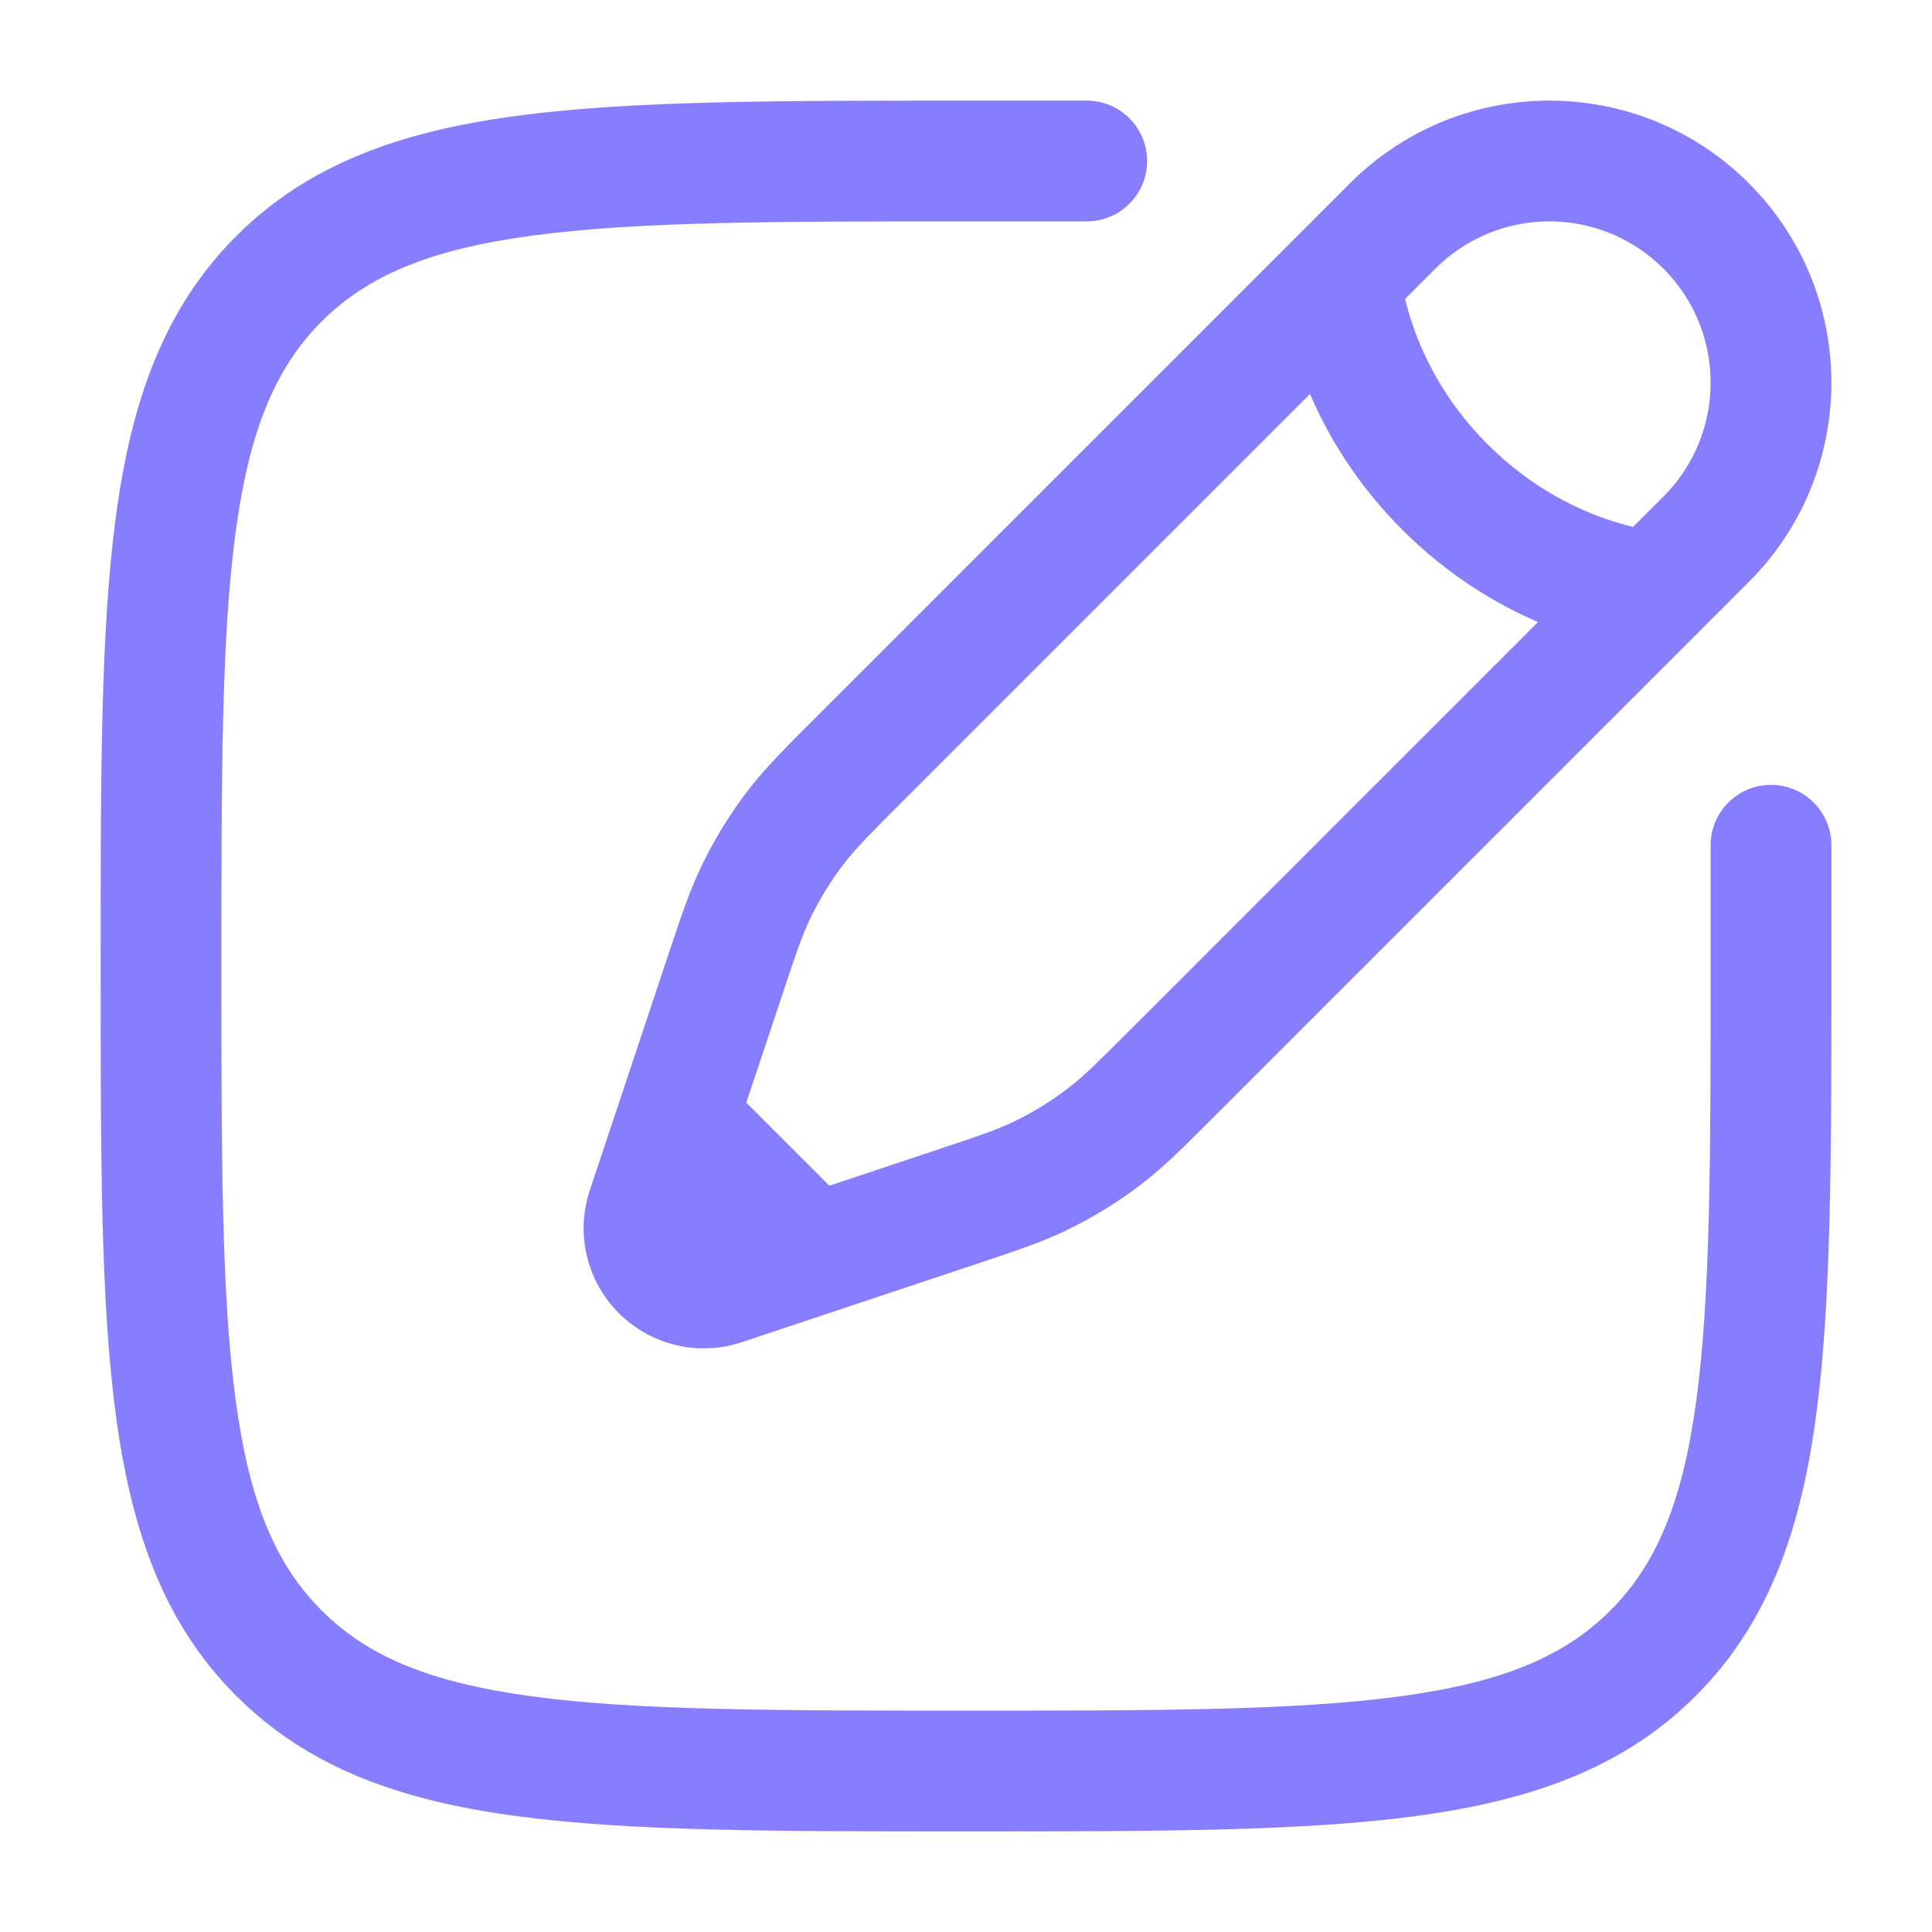
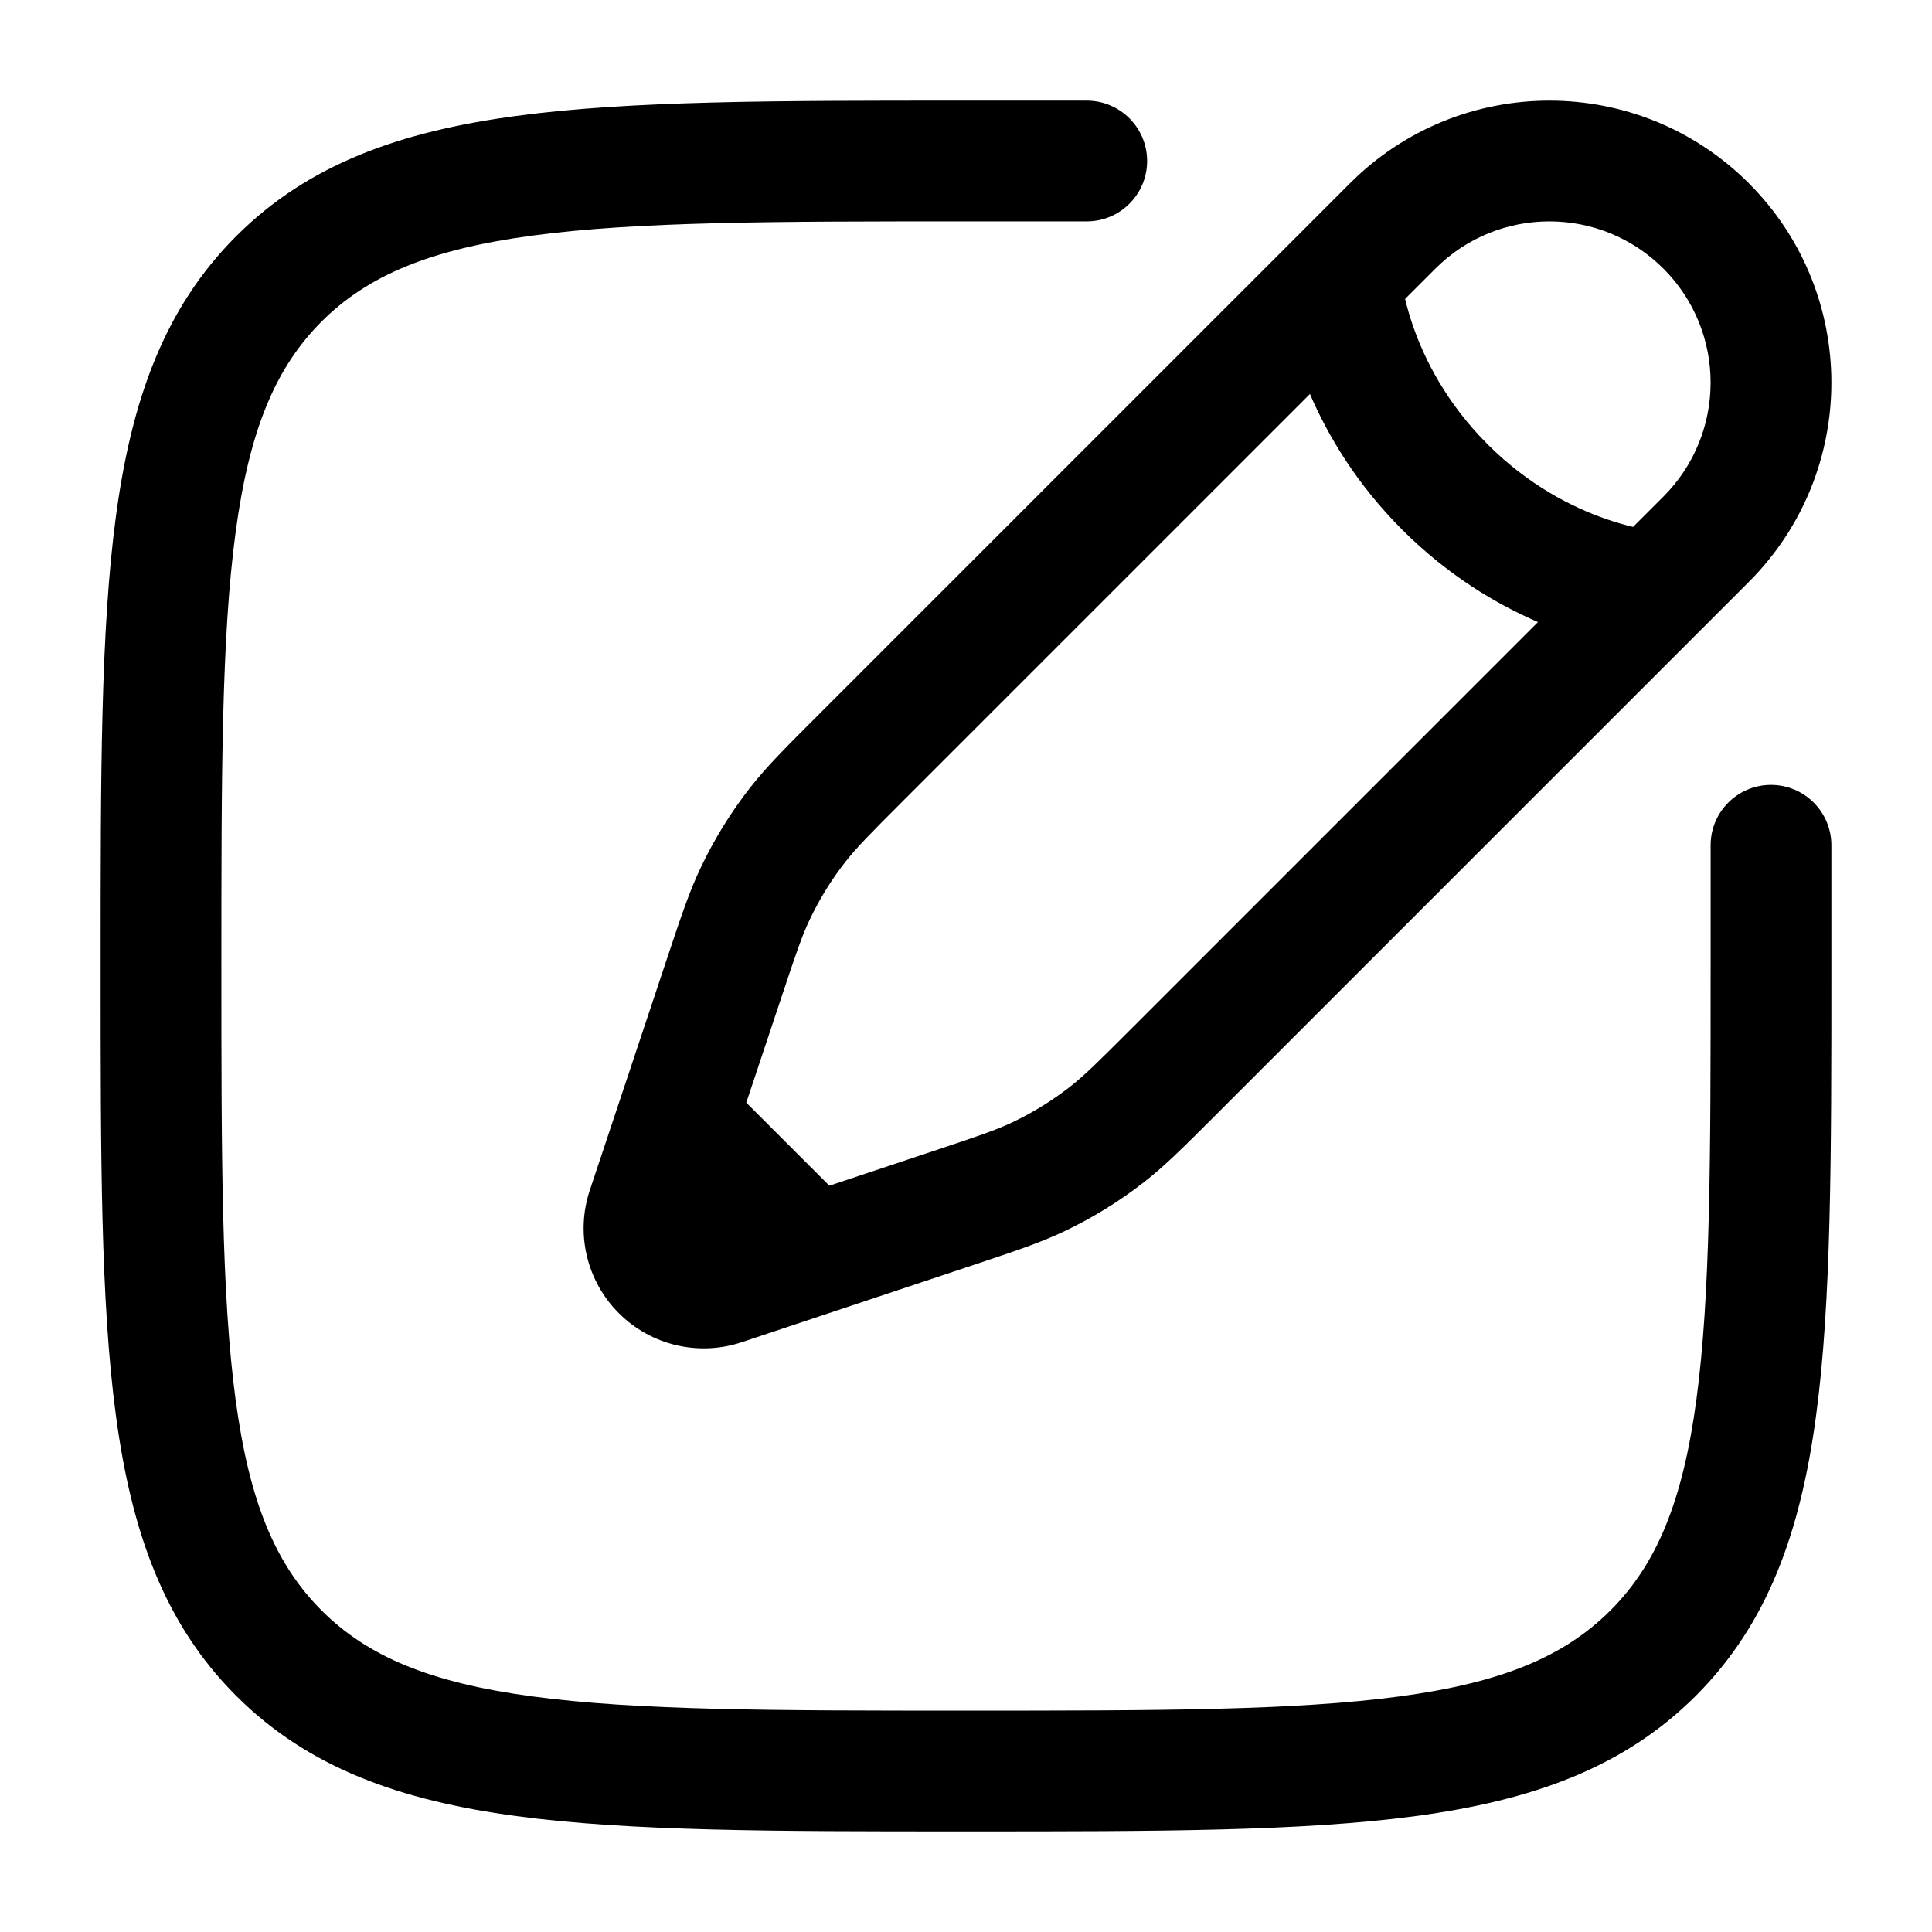
<svg xmlns="http://www.w3.org/2000/svg" width="36" height="36" viewBox="0 0 36 36" fill="none">
-   <path fill-rule="evenodd" clip-rule="evenodd" d="M17.914 1.875H20.25C20.871 1.875 21.375 2.379 21.375 3C21.375 3.621 20.871 4.125 20.25 4.125H18C14.433 4.125 11.87 4.127 9.92 4.39C8.003 4.647 6.847 5.138 5.992 5.992C5.138 6.847 4.647 8.003 4.39 9.92C4.127 11.87 4.125 14.433 4.125 18C4.125 21.567 4.127 24.13 4.39 26.08C4.647 27.997 5.138 29.153 5.992 30.008C6.847 30.862 8.003 31.353 9.92 31.61C11.87 31.873 14.433 31.875 18 31.875C21.567 31.875 24.13 31.873 26.08 31.61C27.997 31.353 29.153 30.862 30.008 30.008C30.862 29.153 31.353 27.997 31.61 26.08C31.873 24.13 31.875 21.567 31.875 18V15.75C31.875 15.129 32.379 14.625 33 14.625C33.621 14.625 34.125 15.129 34.125 15.75V18.086C34.125 21.549 34.125 24.262 33.84 26.379C33.549 28.547 32.941 30.257 31.599 31.599C30.257 32.941 28.547 33.549 26.379 33.84C24.262 34.125 21.549 34.125 18.086 34.125H17.914C14.451 34.125 11.738 34.125 9.621 33.84C7.453 33.549 5.743 32.941 4.401 31.599C3.059 30.257 2.451 28.547 2.16 26.379C1.875 24.262 1.875 21.549 1.875 18.086V17.914C1.875 14.451 1.875 11.738 2.16 9.621C2.451 7.453 3.059 5.743 4.401 4.401C5.743 3.059 7.453 2.451 9.621 2.16C11.738 1.875 14.451 1.875 17.914 1.875ZM25.156 3.414C27.208 1.362 30.534 1.362 32.586 3.414C34.638 5.466 34.638 8.792 32.586 10.844L22.614 20.816C22.057 21.373 21.708 21.722 21.319 22.026C20.86 22.384 20.364 22.69 19.839 22.94C19.393 23.153 18.925 23.309 18.178 23.558L13.821 25.01C13.017 25.278 12.13 25.069 11.531 24.469C10.931 23.87 10.722 22.983 10.99 22.179L12.442 17.822C12.691 17.075 12.847 16.607 13.06 16.161C13.31 15.636 13.616 15.14 13.974 14.681C14.278 14.292 14.627 13.943 15.184 13.386L25.156 3.414ZM30.995 5.005C29.822 3.832 27.92 3.832 26.747 5.005L26.182 5.57C26.216 5.714 26.264 5.885 26.33 6.076C26.545 6.696 26.952 7.512 27.72 8.28C28.488 9.048 29.304 9.455 29.924 9.67C30.115 9.736 30.286 9.784 30.43 9.818L30.995 9.253C32.168 8.08 32.168 6.178 30.995 5.005ZM28.658 11.591C27.884 11.258 26.982 10.724 26.129 9.871C25.276 9.018 24.742 8.116 24.409 7.342L16.826 14.925C16.201 15.55 15.957 15.798 15.748 16.065C15.491 16.395 15.271 16.751 15.091 17.129C14.945 17.434 14.833 17.764 14.554 18.603L13.906 20.546L15.454 22.094L17.397 21.446C18.236 21.167 18.566 21.055 18.871 20.909C19.249 20.729 19.605 20.509 19.935 20.252C20.202 20.044 20.45 19.799 21.075 19.174L28.658 11.591Z" fill="#877EFF" />
+   <path fill-rule="evenodd" clip-rule="evenodd" d="M17.914 1.875H20.25C20.871 1.875 21.375 2.379 21.375 3C21.375 3.621 20.871 4.125 20.25 4.125H18C14.433 4.125 11.87 4.127 9.92 4.39C8.003 4.647 6.847 5.138 5.992 5.992C5.138 6.847 4.647 8.003 4.39 9.92C4.127 11.87 4.125 14.433 4.125 18C4.125 21.567 4.127 24.13 4.39 26.08C4.647 27.997 5.138 29.153 5.992 30.008C6.847 30.862 8.003 31.353 9.92 31.61C11.87 31.873 14.433 31.875 18 31.875C21.567 31.875 24.13 31.873 26.08 31.61C27.997 31.353 29.153 30.862 30.008 30.008C30.862 29.153 31.353 27.997 31.61 26.08C31.873 24.13 31.875 21.567 31.875 18V15.75C31.875 15.129 32.379 14.625 33 14.625C33.621 14.625 34.125 15.129 34.125 15.75V18.086C34.125 21.549 34.125 24.262 33.84 26.379C33.549 28.547 32.941 30.257 31.599 31.599C30.257 32.941 28.547 33.549 26.379 33.84C24.262 34.125 21.549 34.125 18.086 34.125H17.914C14.451 34.125 11.738 34.125 9.621 33.84C7.453 33.549 5.743 32.941 4.401 31.599C3.059 30.257 2.451 28.547 2.16 26.379C1.875 24.262 1.875 21.549 1.875 18.086V17.914C1.875 14.451 1.875 11.738 2.16 9.621C2.451 7.453 3.059 5.743 4.401 4.401C5.743 3.059 7.453 2.451 9.621 2.16C11.738 1.875 14.451 1.875 17.914 1.875ZM25.156 3.414C27.208 1.362 30.534 1.362 32.586 3.414C34.638 5.466 34.638 8.792 32.586 10.844L22.614 20.816C22.057 21.373 21.708 21.722 21.319 22.026C20.86 22.384 20.364 22.69 19.839 22.94C19.393 23.153 18.925 23.309 18.178 23.558L13.821 25.01C13.017 25.278 12.13 25.069 11.531 24.469C10.931 23.87 10.722 22.983 10.99 22.179L12.442 17.822C12.691 17.075 12.847 16.607 13.06 16.161C13.31 15.636 13.616 15.14 13.974 14.681C14.278 14.292 14.627 13.943 15.184 13.386L25.156 3.414ZM30.995 5.005C29.822 3.832 27.92 3.832 26.747 5.005L26.182 5.57C26.216 5.714 26.264 5.885 26.33 6.076C26.545 6.696 26.952 7.512 27.72 8.28C28.488 9.048 29.304 9.455 29.924 9.67C30.115 9.736 30.286 9.784 30.43 9.818L30.995 9.253C32.168 8.08 32.168 6.178 30.995 5.005ZM28.658 11.591C27.884 11.258 26.982 10.724 26.129 9.871C25.276 9.018 24.742 8.116 24.409 7.342L16.826 14.925C16.201 15.55 15.957 15.798 15.748 16.065C15.491 16.395 15.271 16.751 15.091 17.129C14.945 17.434 14.833 17.764 14.554 18.603L13.906 20.546L15.454 22.094L17.397 21.446C18.236 21.167 18.566 21.055 18.871 20.909C19.249 20.729 19.605 20.509 19.935 20.252C20.202 20.044 20.45 19.799 21.075 19.174L28.658 11.591Z" fill="#000" />
</svg>
